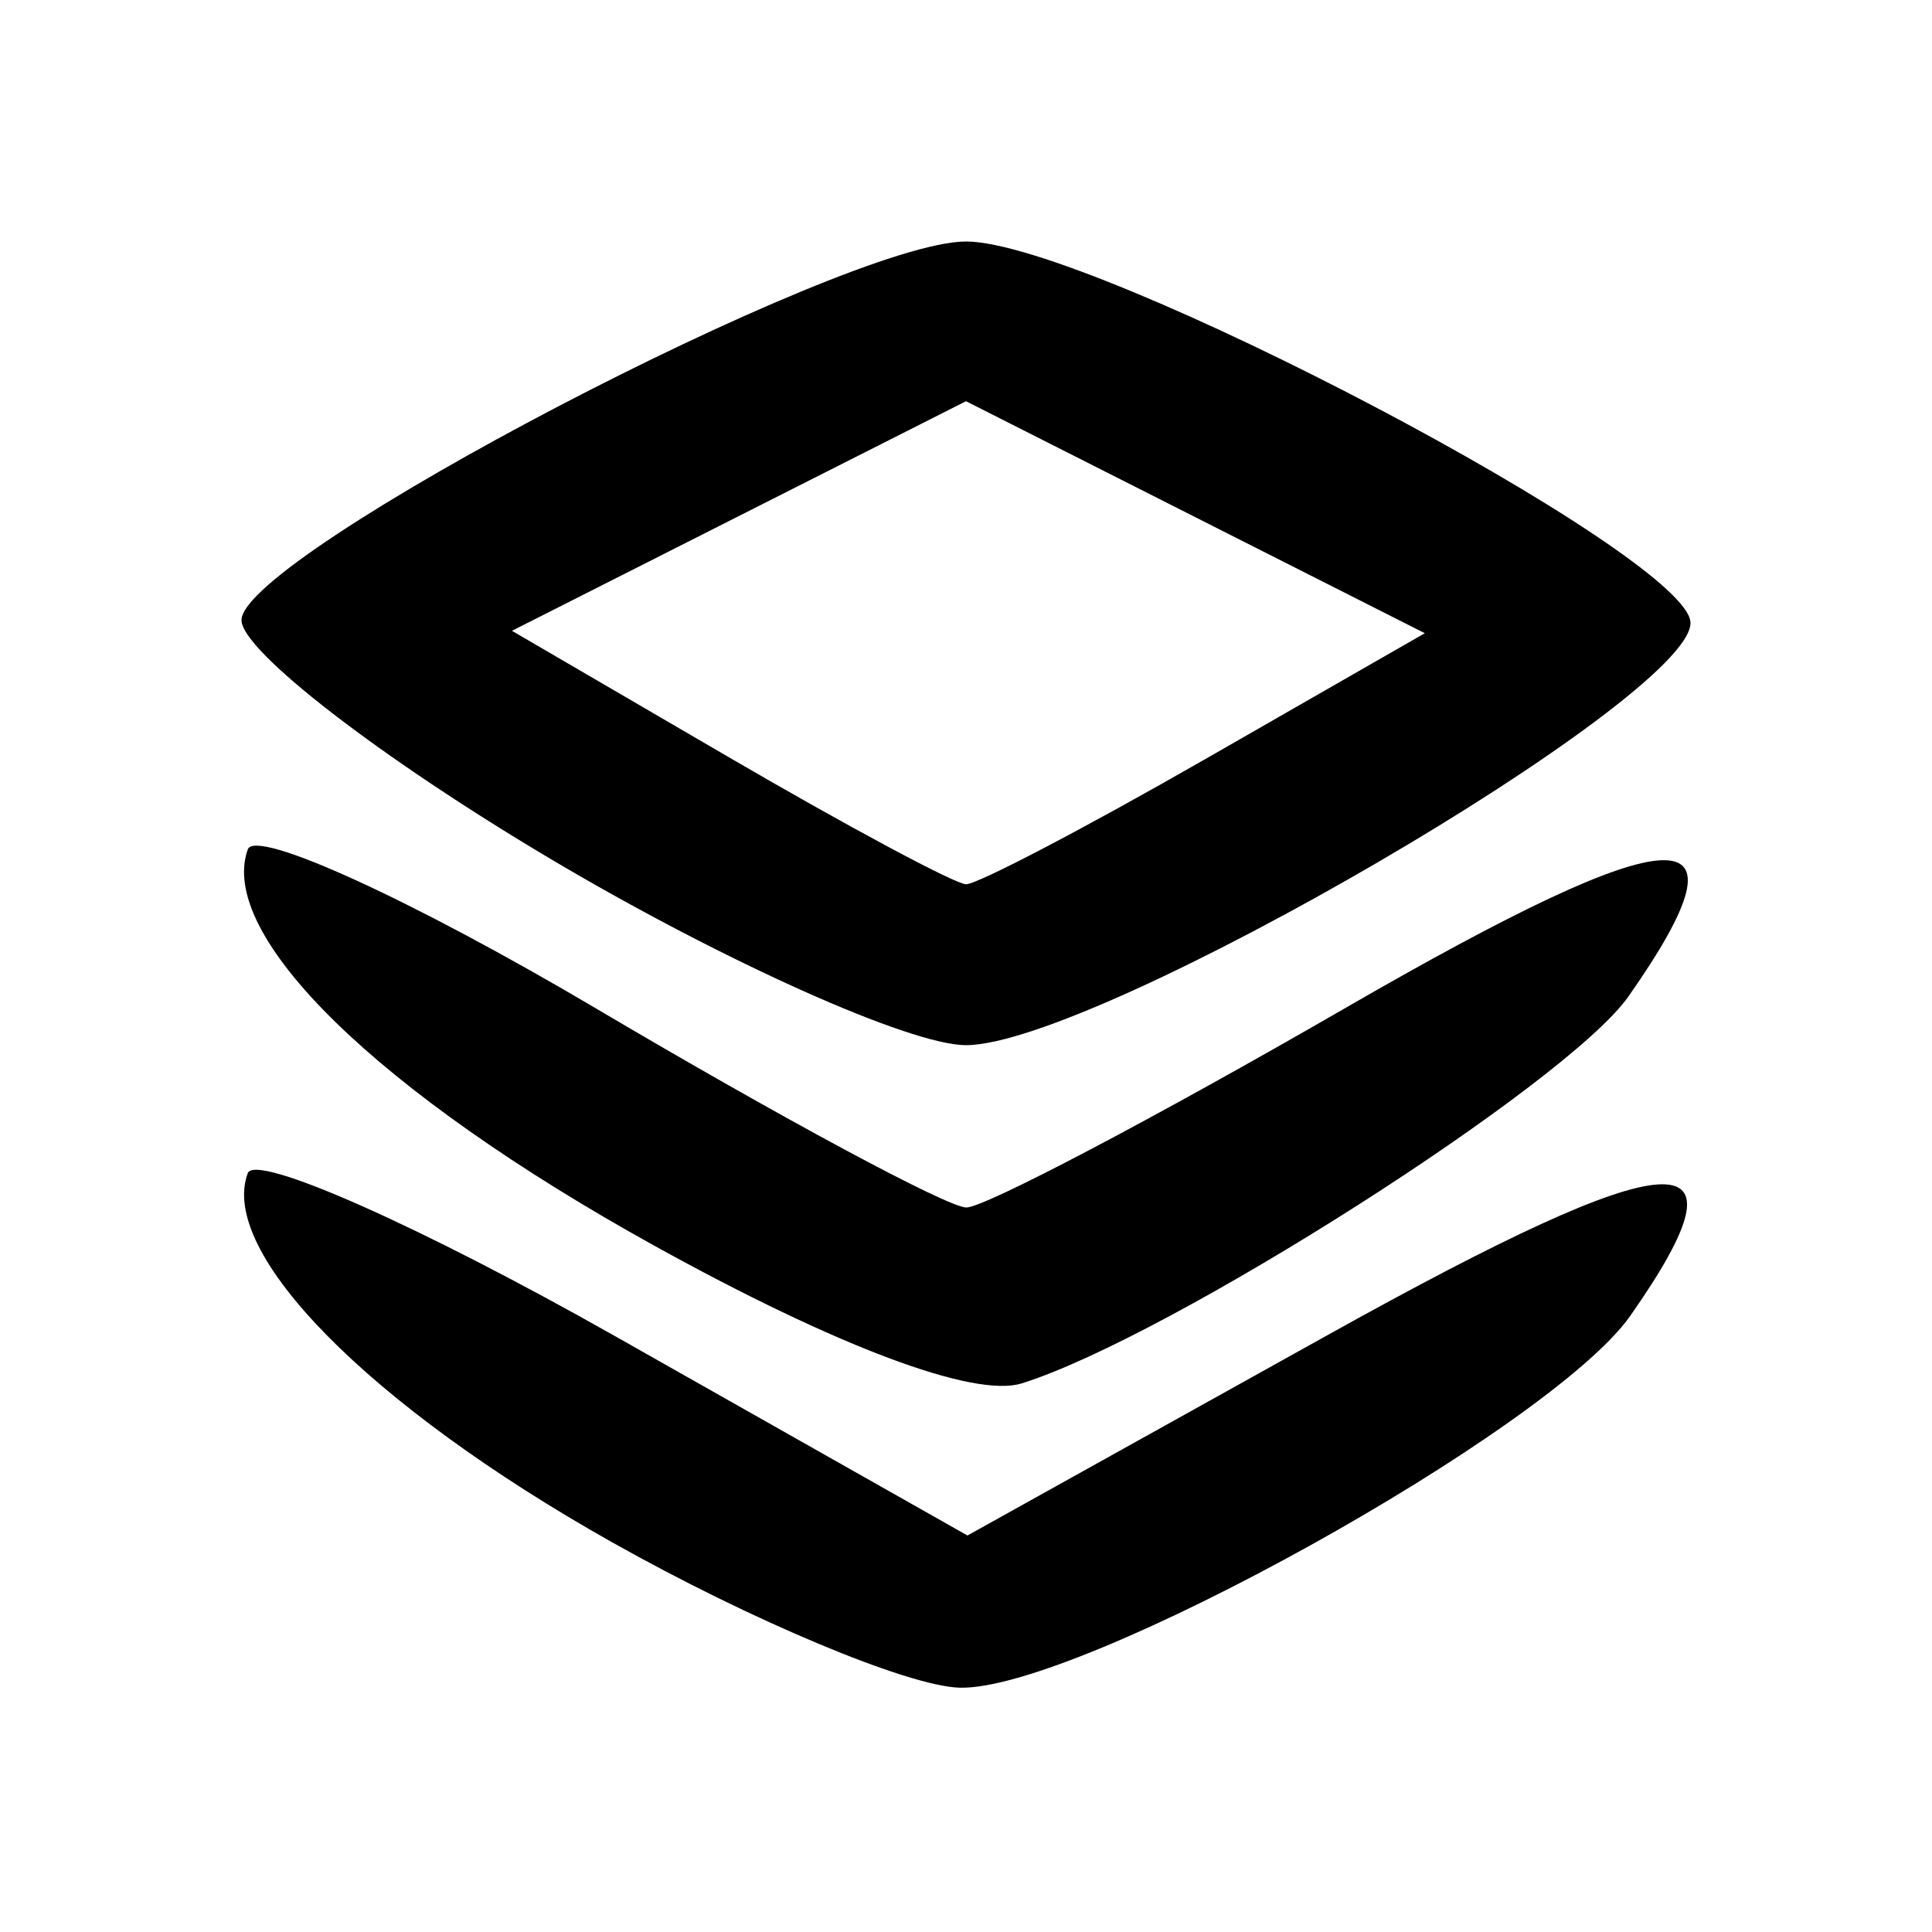
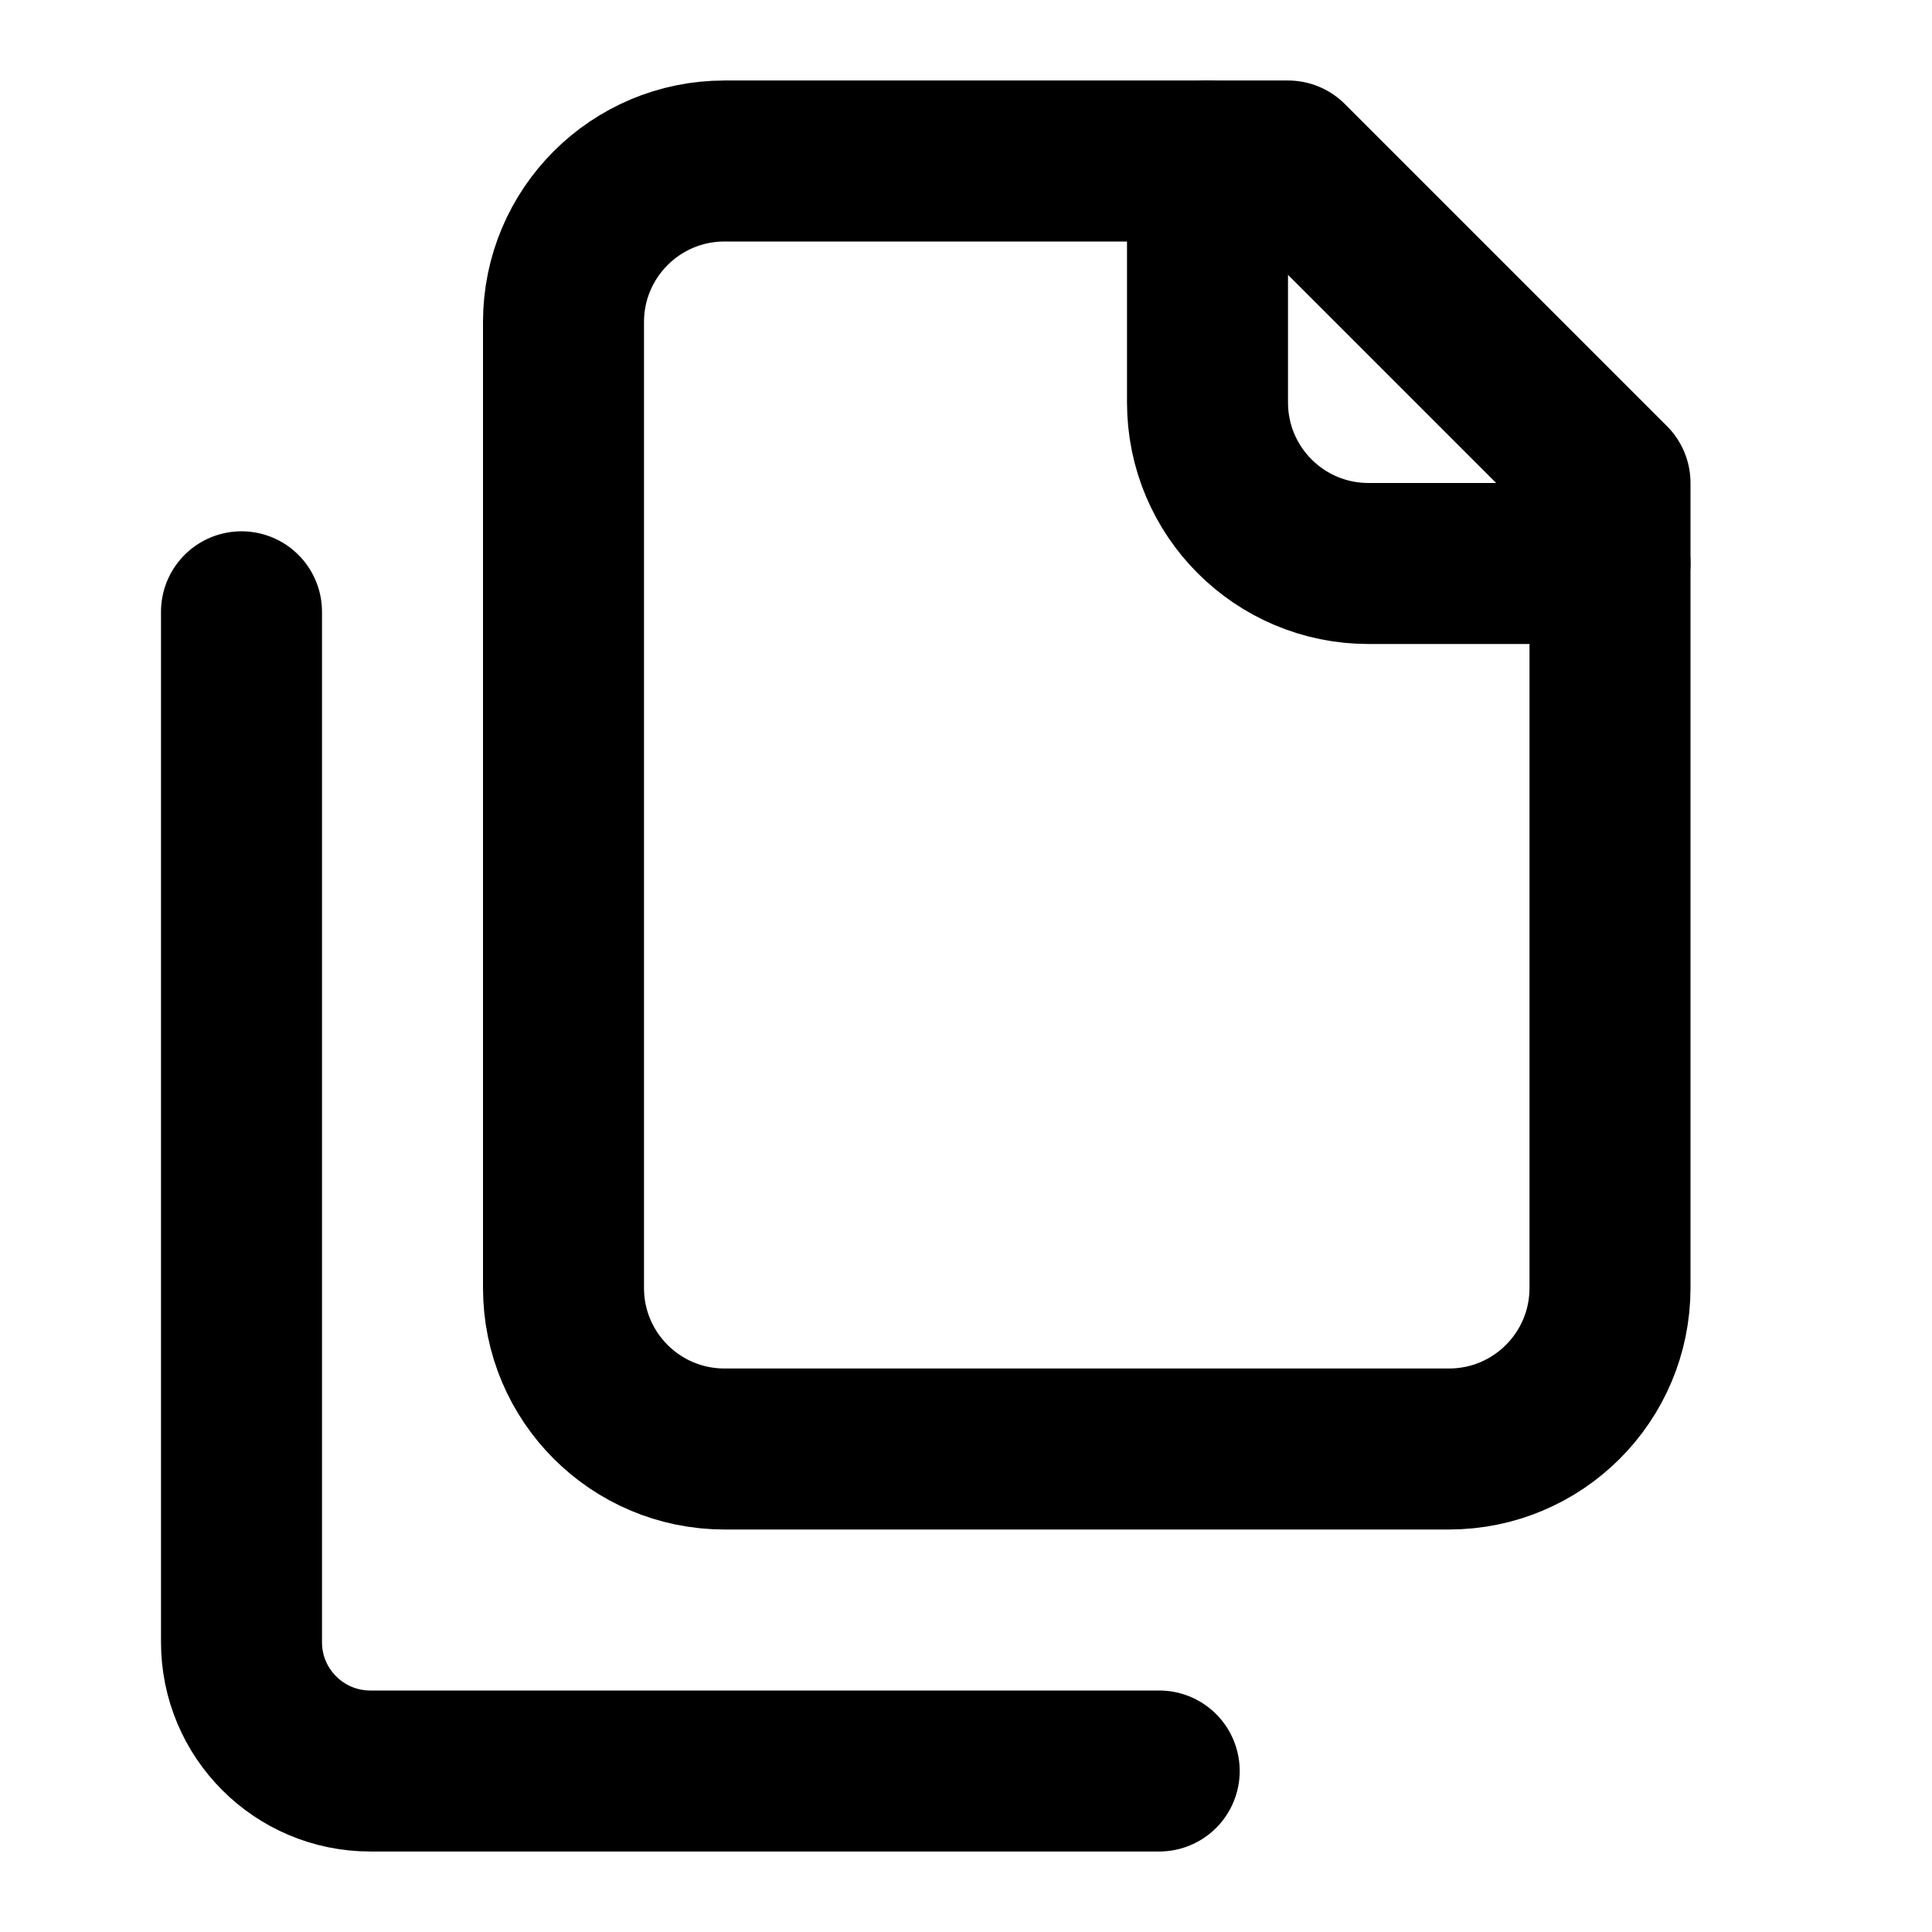
- <svg xmlns="http://www.w3.org/2000/svg" width="48" height="48" viewBox="0 0 48 48">
-   <path d="M15.194,38.310 C9.169,34.917 5.418,31.114 6.156,29.147 C6.345,28.642 10.446,30.461 15.268,33.189 L24.036,38.149 L33.018,33.151 C41.694,28.323 43.648,28.202 40.506,32.688 C38.525,35.516 26.797,42.019 23.838,41.930 C22.552,41.892 18.662,40.263 15.194,38.310 Z M16.251,30.946 C9.397,27.152 5.390,23.244 6.156,21.103 C6.345,20.574 10.251,22.359 14.836,25.071 C19.421,27.782 23.548,30.000 24.008,30.000 C24.467,30.000 28.703,27.770 33.421,25.046 C41.747,20.237 43.680,20.157 40.461,24.753 C38.946,26.916 29.066,33.218 25.384,34.370 C24.205,34.739 20.788,33.458 16.251,30.946 Z M13.750,21.382 C9.487,18.859 6.000,16.170 6.000,15.408 C6.000,13.810 20.943,6.000 24.000,6.000 C27.141,6.000 42.000,13.823 42.000,15.477 C42.000,17.369 27.252,25.963 24.000,25.967 C22.625,25.968 18.012,23.905 13.750,21.382 Z M29.949,18.857 L35.399,15.732 L29.699,12.850 L24.000,9.968 L18.359,12.820 L12.719,15.672 L18.109,18.814 C21.074,20.542 23.725,21.962 24.000,21.969 C24.275,21.976 26.952,20.575 29.949,18.857 Z" fill="currentColor" fill-rule="evenodd" />
+ <svg xmlns="http://www.w3.org/2000/svg" width="24" height="24" viewBox="0 0 24 24" fill="none" stroke="currentColor" stroke-width="2" stroke-linecap="round" stroke-linejoin="round" class="lucide lucide-files">
+   <path d="M20 7h-3a2 2 0 0 1-2-2V2" />
+   <path d="M9 18a2 2 0 0 1-2-2V4a2 2 0 0 1 2-2h7l4 4v10a2 2 0 0 1-2 2Z" />
+   <path d="M3 7.6v12.8A1.6 1.6 0 0 0 4.6 22h9.8" />
</svg>
